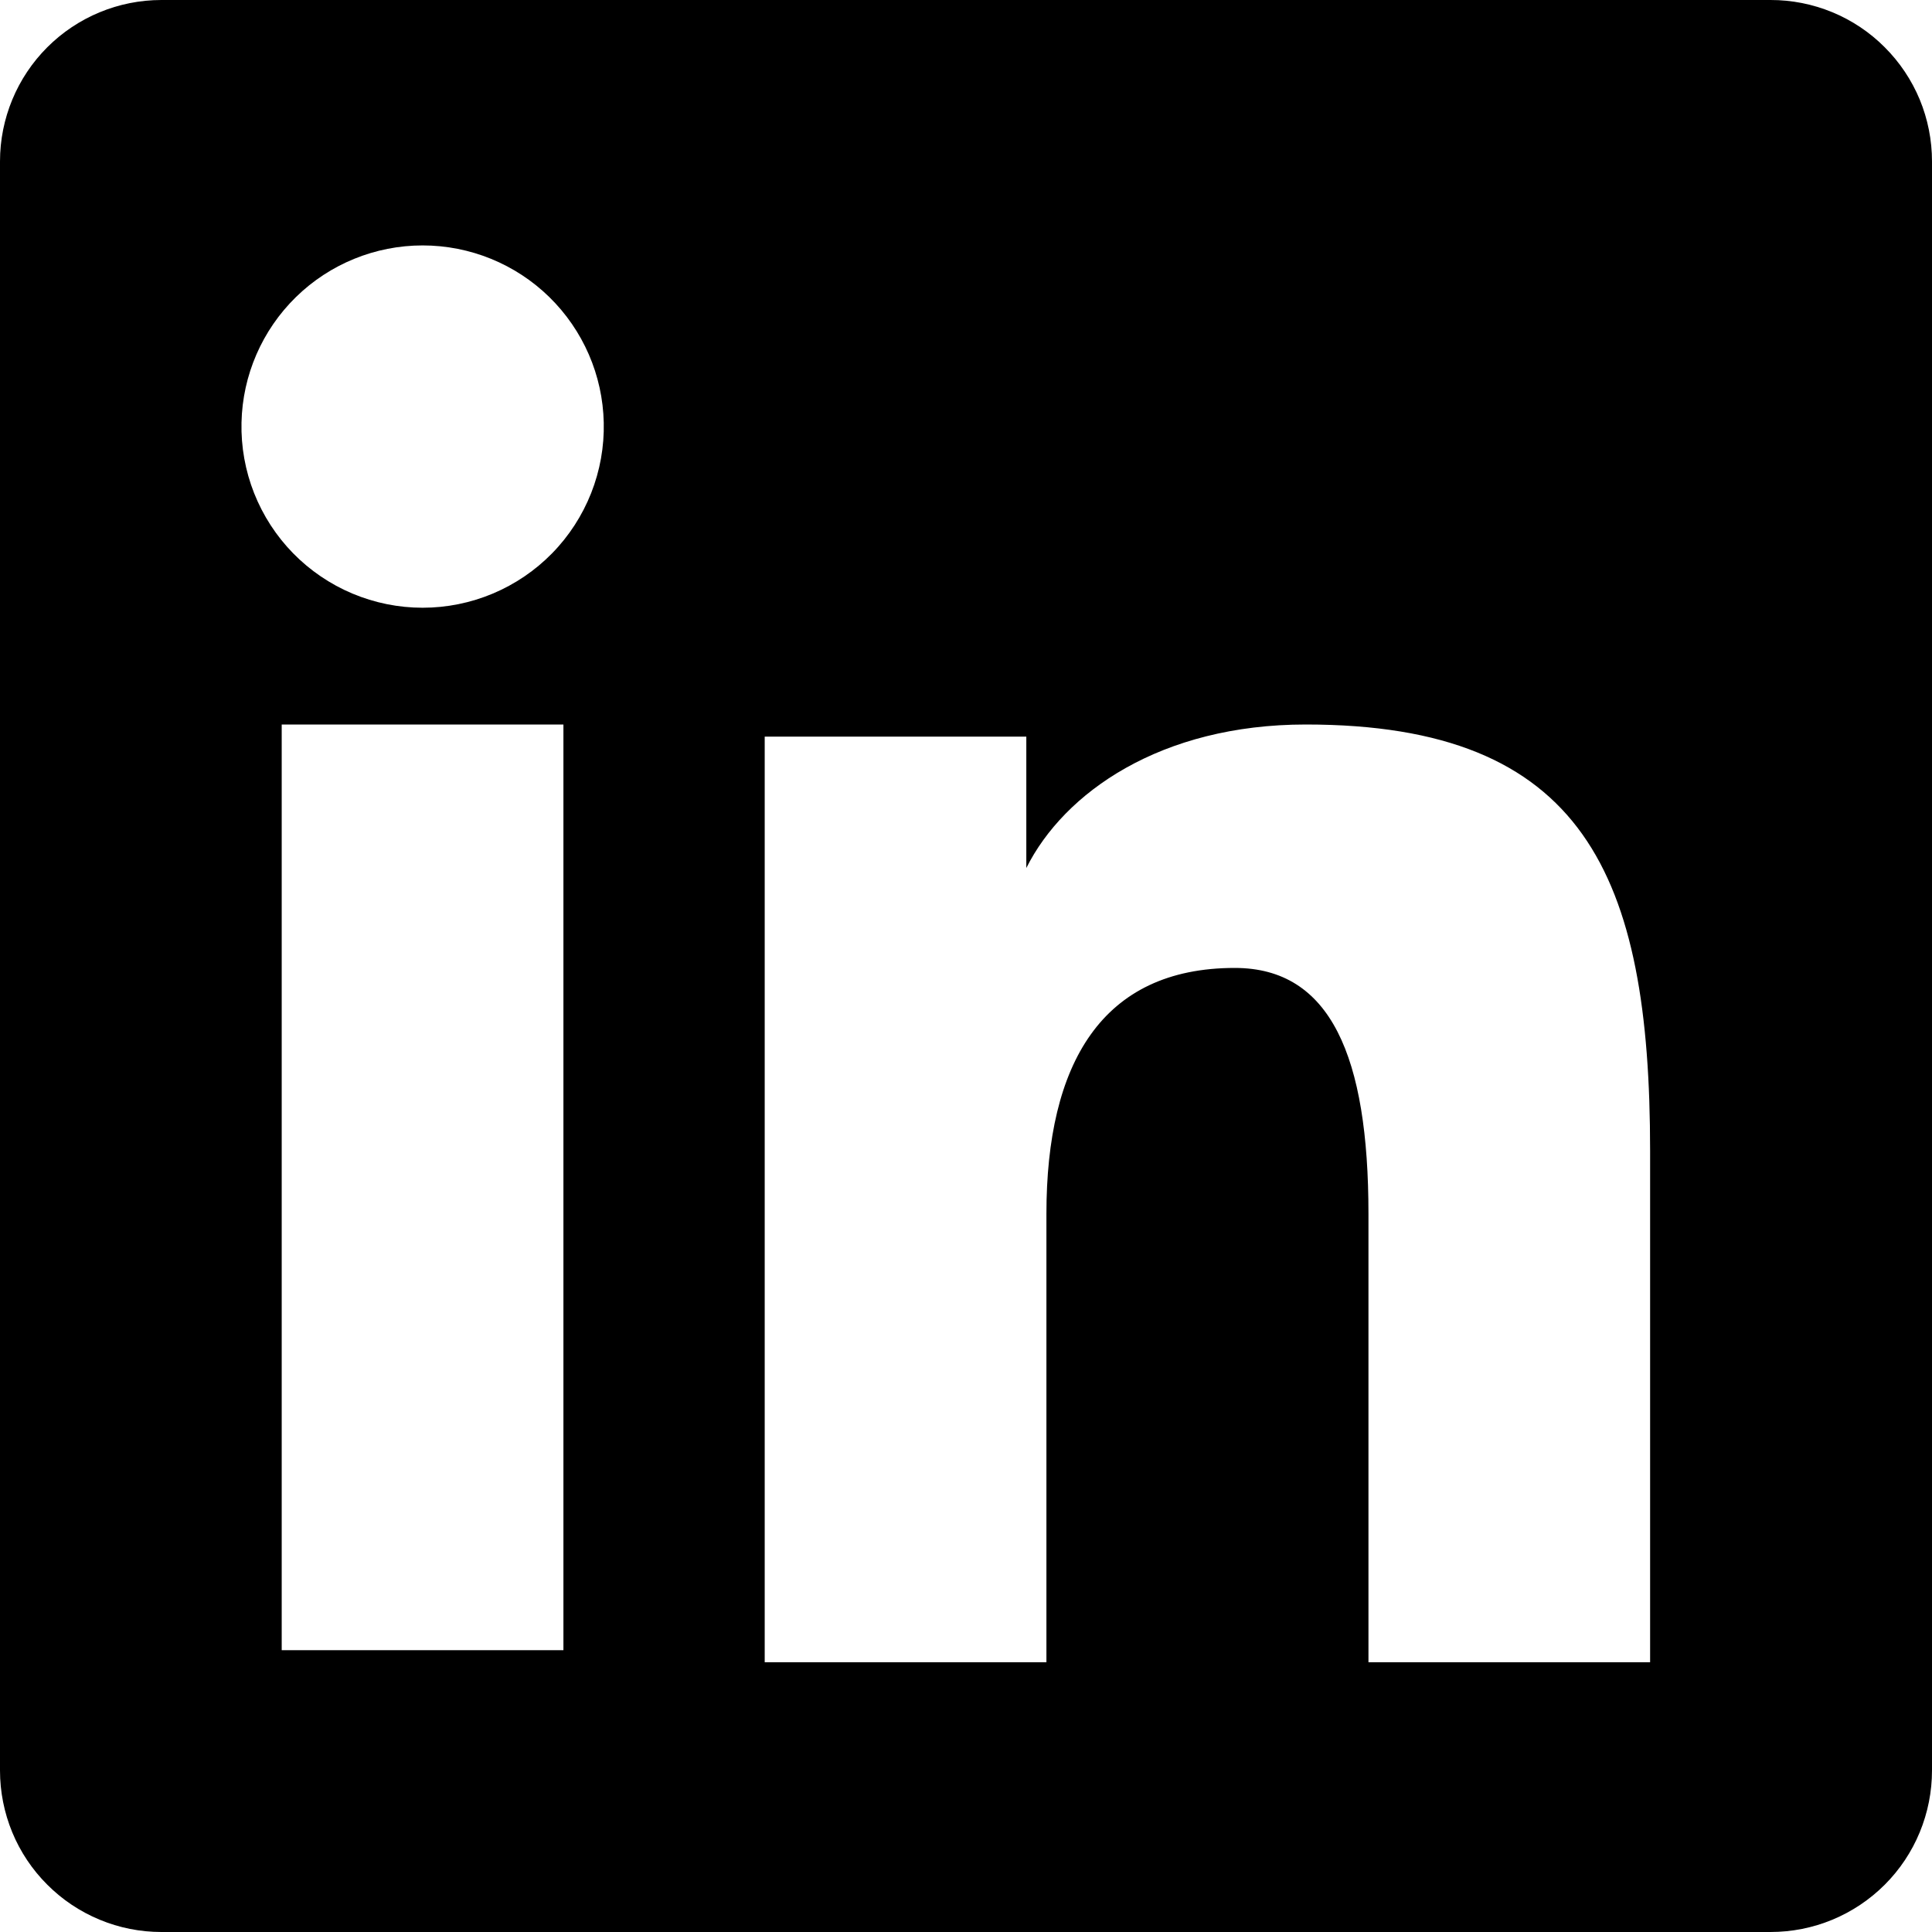
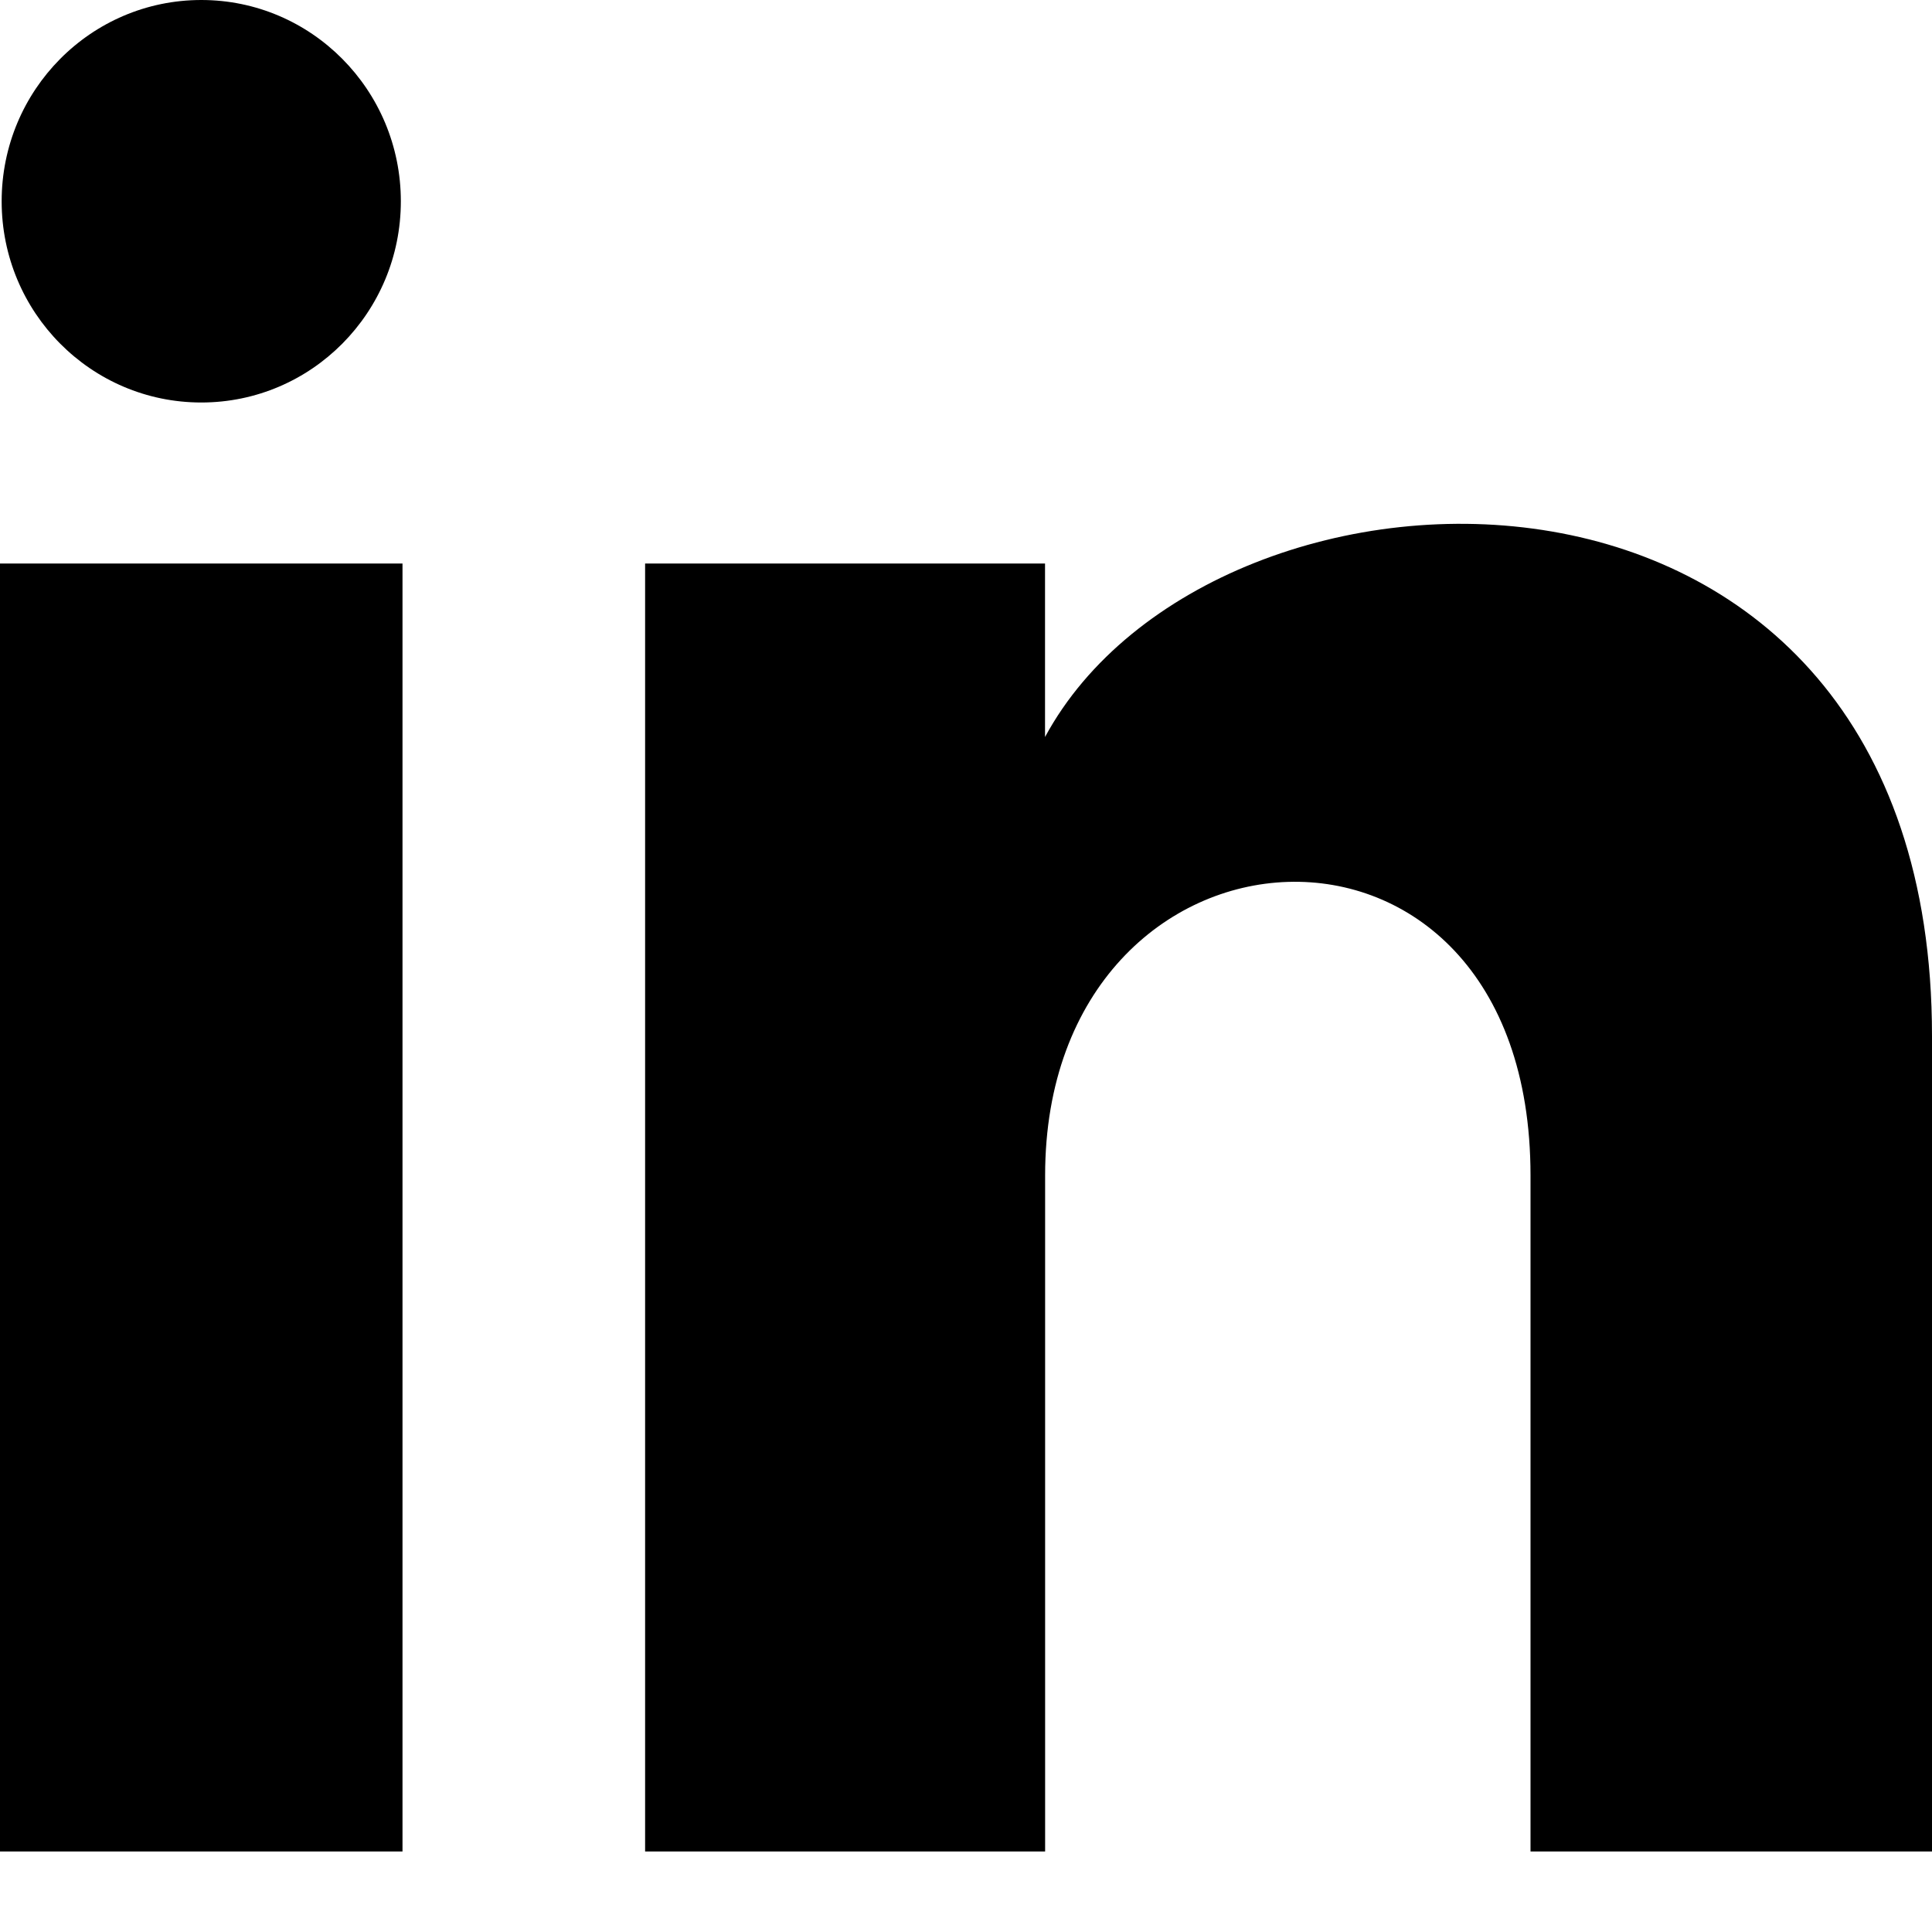
- <svg xmlns="http://www.w3.org/2000/svg" viewBox="0 0 32 32" fill="none">
-   <path fill-rule="evenodd" clip-rule="evenodd" d="M3.95723e-07 2.673C3.95723e-07 1.964 0.282 1.284 0.783 0.783C1.284 0.282 1.964 3.56409e-06 2.673 3.56409e-06H29.324C29.675 -0.001 30.023 0.068 30.348 0.202C30.673 0.336 30.968 0.533 31.216 0.782C31.465 1.03 31.662 1.325 31.797 1.649C31.931 1.974 32 2.322 32 2.673V29.324C32 29.675 31.931 30.023 31.797 30.348C31.663 30.673 31.466 30.968 31.218 31.216C30.969 31.465 30.674 31.662 30.349 31.797C30.025 31.931 29.677 32 29.325 32H2.673C2.322 32 1.974 31.931 1.65 31.796C1.326 31.662 1.031 31.465 0.783 31.216C0.534 30.968 0.337 30.673 0.203 30.349C0.069 30.024 -0 29.676 3.95723e-07 29.325V2.673ZM12.666 12.201H16.999V14.377C17.625 13.126 19.225 12 21.629 12C26.238 12 27.331 14.492 27.331 19.063V27.532H22.666V20.105C22.666 17.501 22.041 16.032 20.452 16.032C18.249 16.032 17.332 17.616 17.332 20.105V27.532H12.666V12.201ZM4.666 27.332H9.332V12H4.666V27.331V27.332ZM10 6.999C10.009 7.399 9.938 7.796 9.791 8.168C9.644 8.539 9.425 8.878 9.145 9.164C8.866 9.449 8.532 9.676 8.164 9.831C7.795 9.986 7.4 10.066 7 10.066C6.6 10.066 6.205 9.986 5.836 9.831C5.468 9.676 5.134 9.449 4.855 9.164C4.575 8.878 4.356 8.539 4.209 8.168C4.062 7.796 3.991 7.399 4 6.999C4.017 6.215 4.341 5.469 4.902 4.92C5.462 4.372 6.216 4.065 7 4.065C7.784 4.065 8.538 4.372 9.098 4.92C9.659 5.469 9.983 6.215 10 6.999Z" fill="currentColor" />
+ <svg xmlns="http://www.w3.org/2000/svg" viewBox="0 0 21 21" fill="none">
+   <path d="M4.357 2.188C4.357 3.396 3.386 4.375 2.188 4.375C0.989 4.375 0.018 3.396 0.018 2.188C0.018 0.98 0.989 0 2.188 0C3.386 0 4.357 0.98 4.357 2.188ZM4.375 6.125H0V20.125H4.375V6.125ZM11.359 6.125H7.012V20.125H11.36V12.776C11.36 8.69 16.636 8.355 16.636 12.776V20.125H21V11.26C21 4.365 13.193 4.617 11.359 8.011V6.125Z" fill="currentColor" />
</svg>
